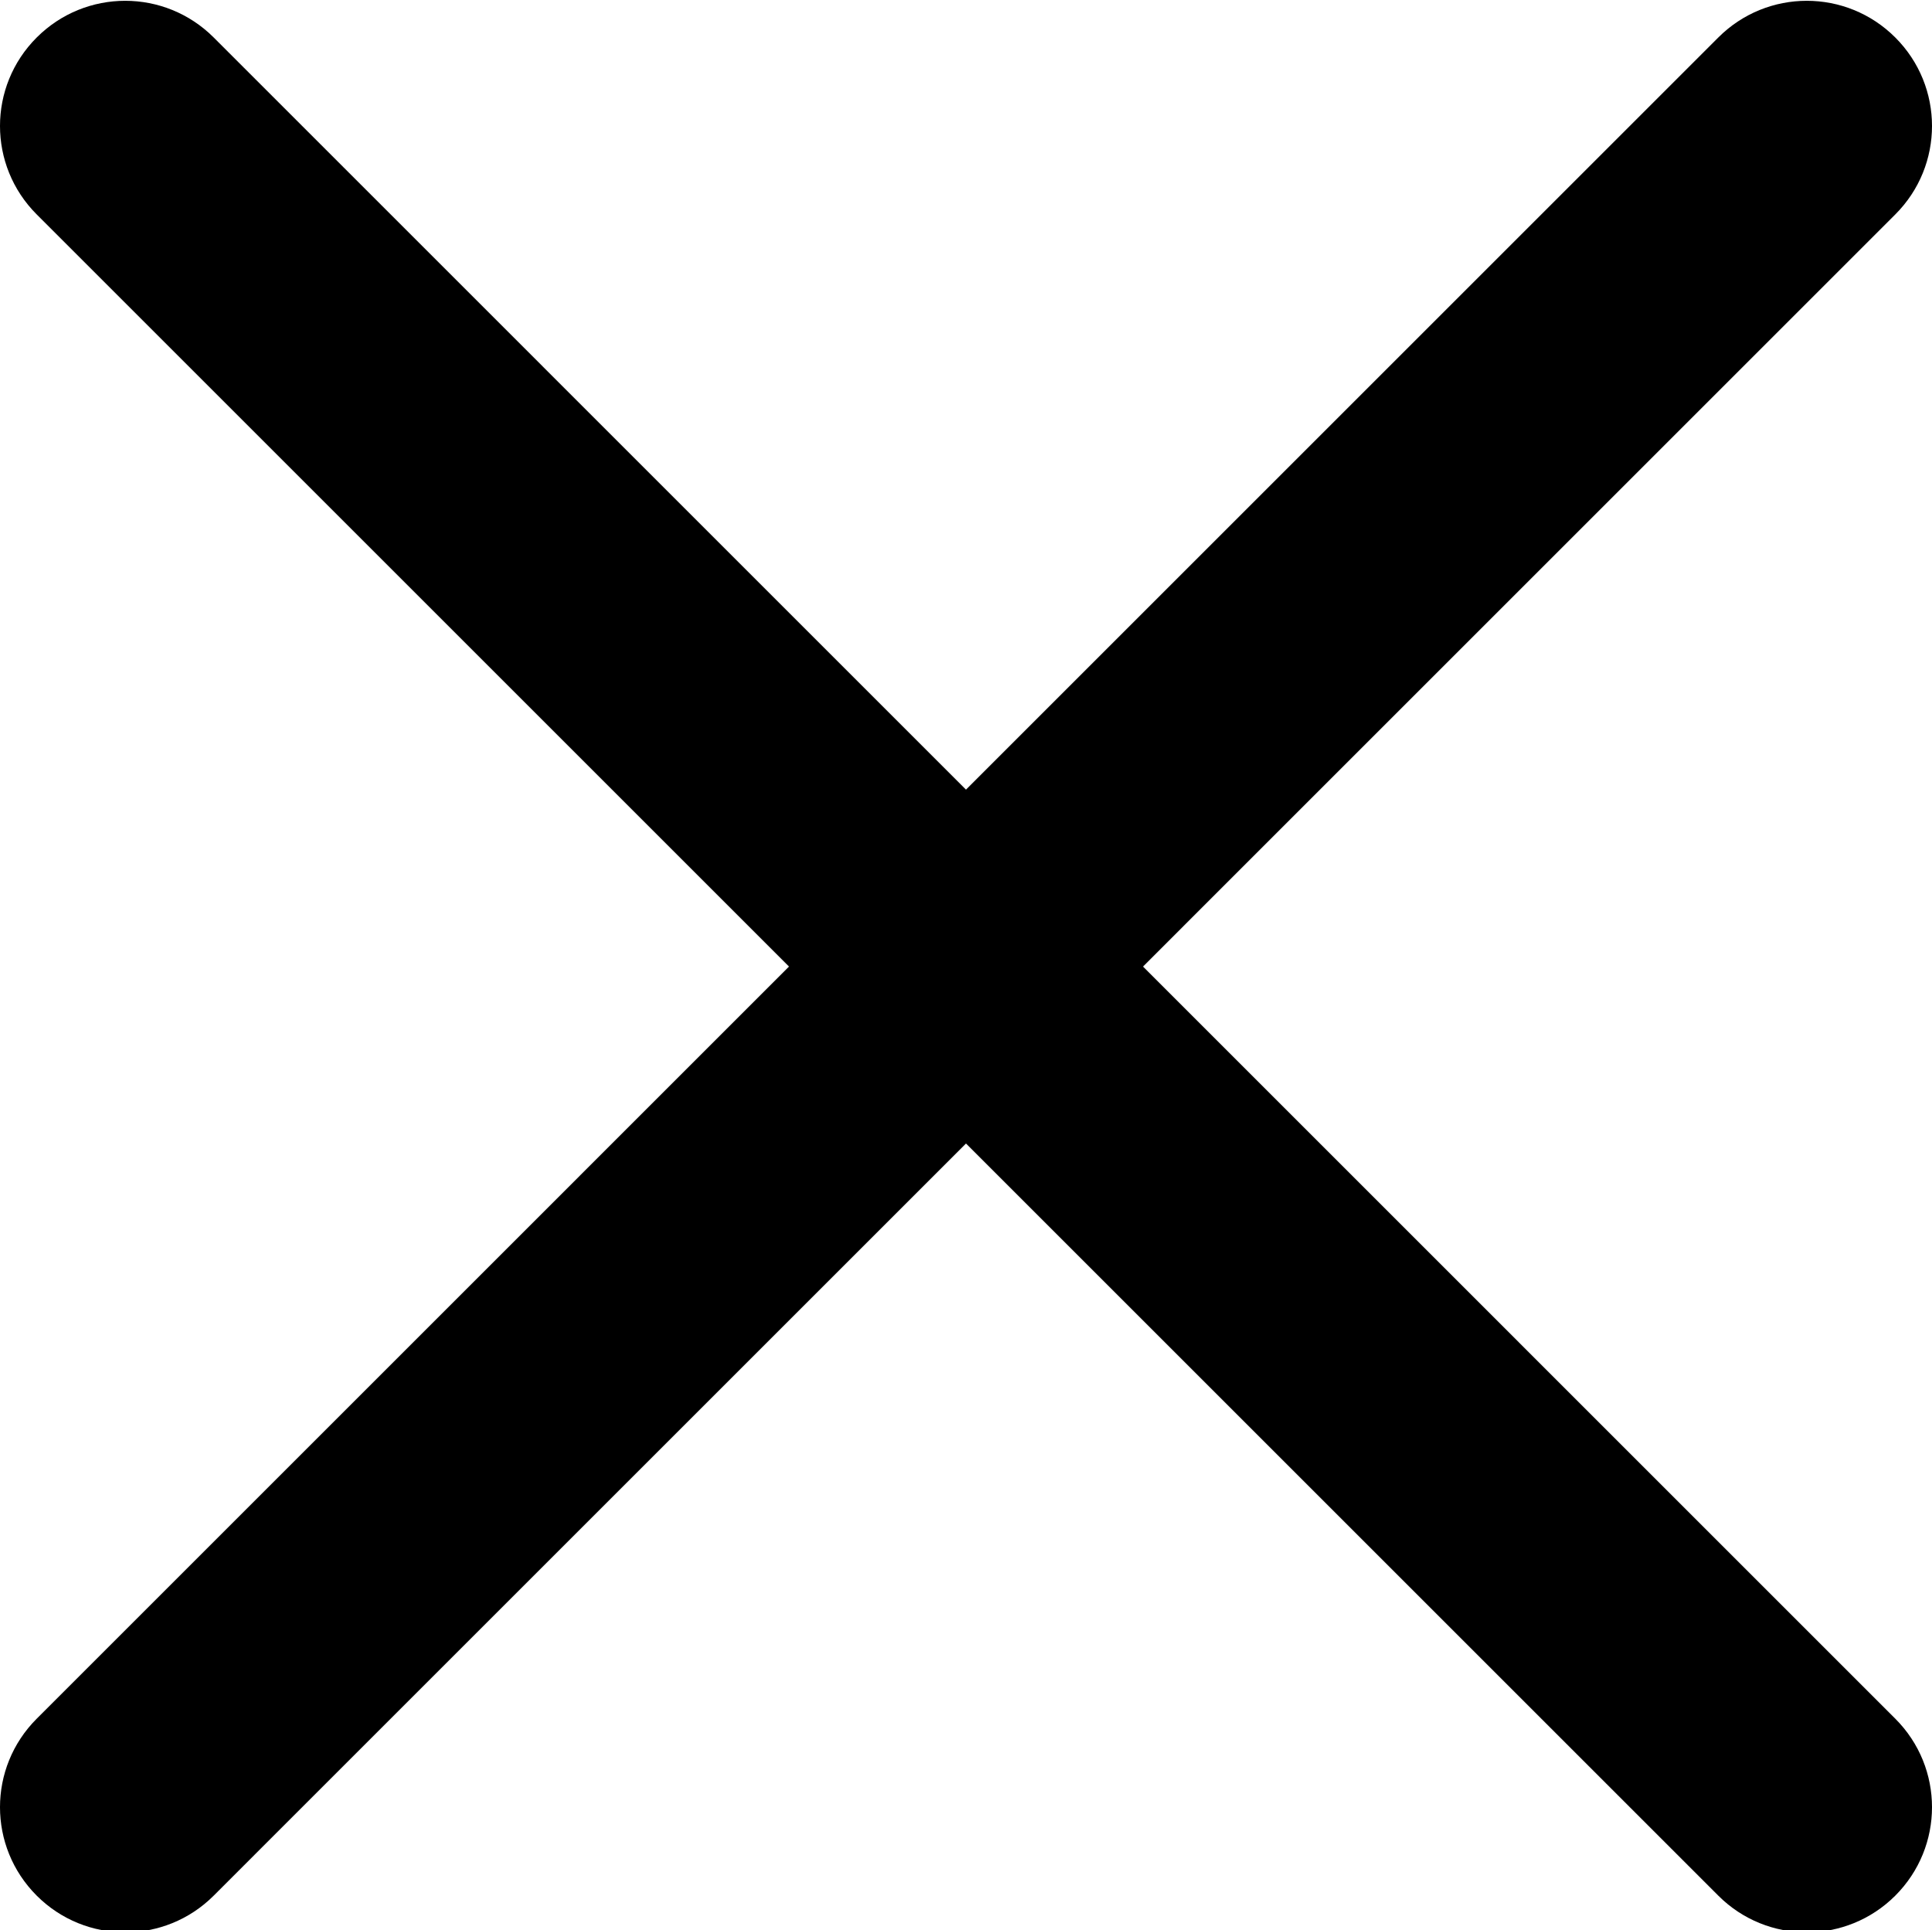
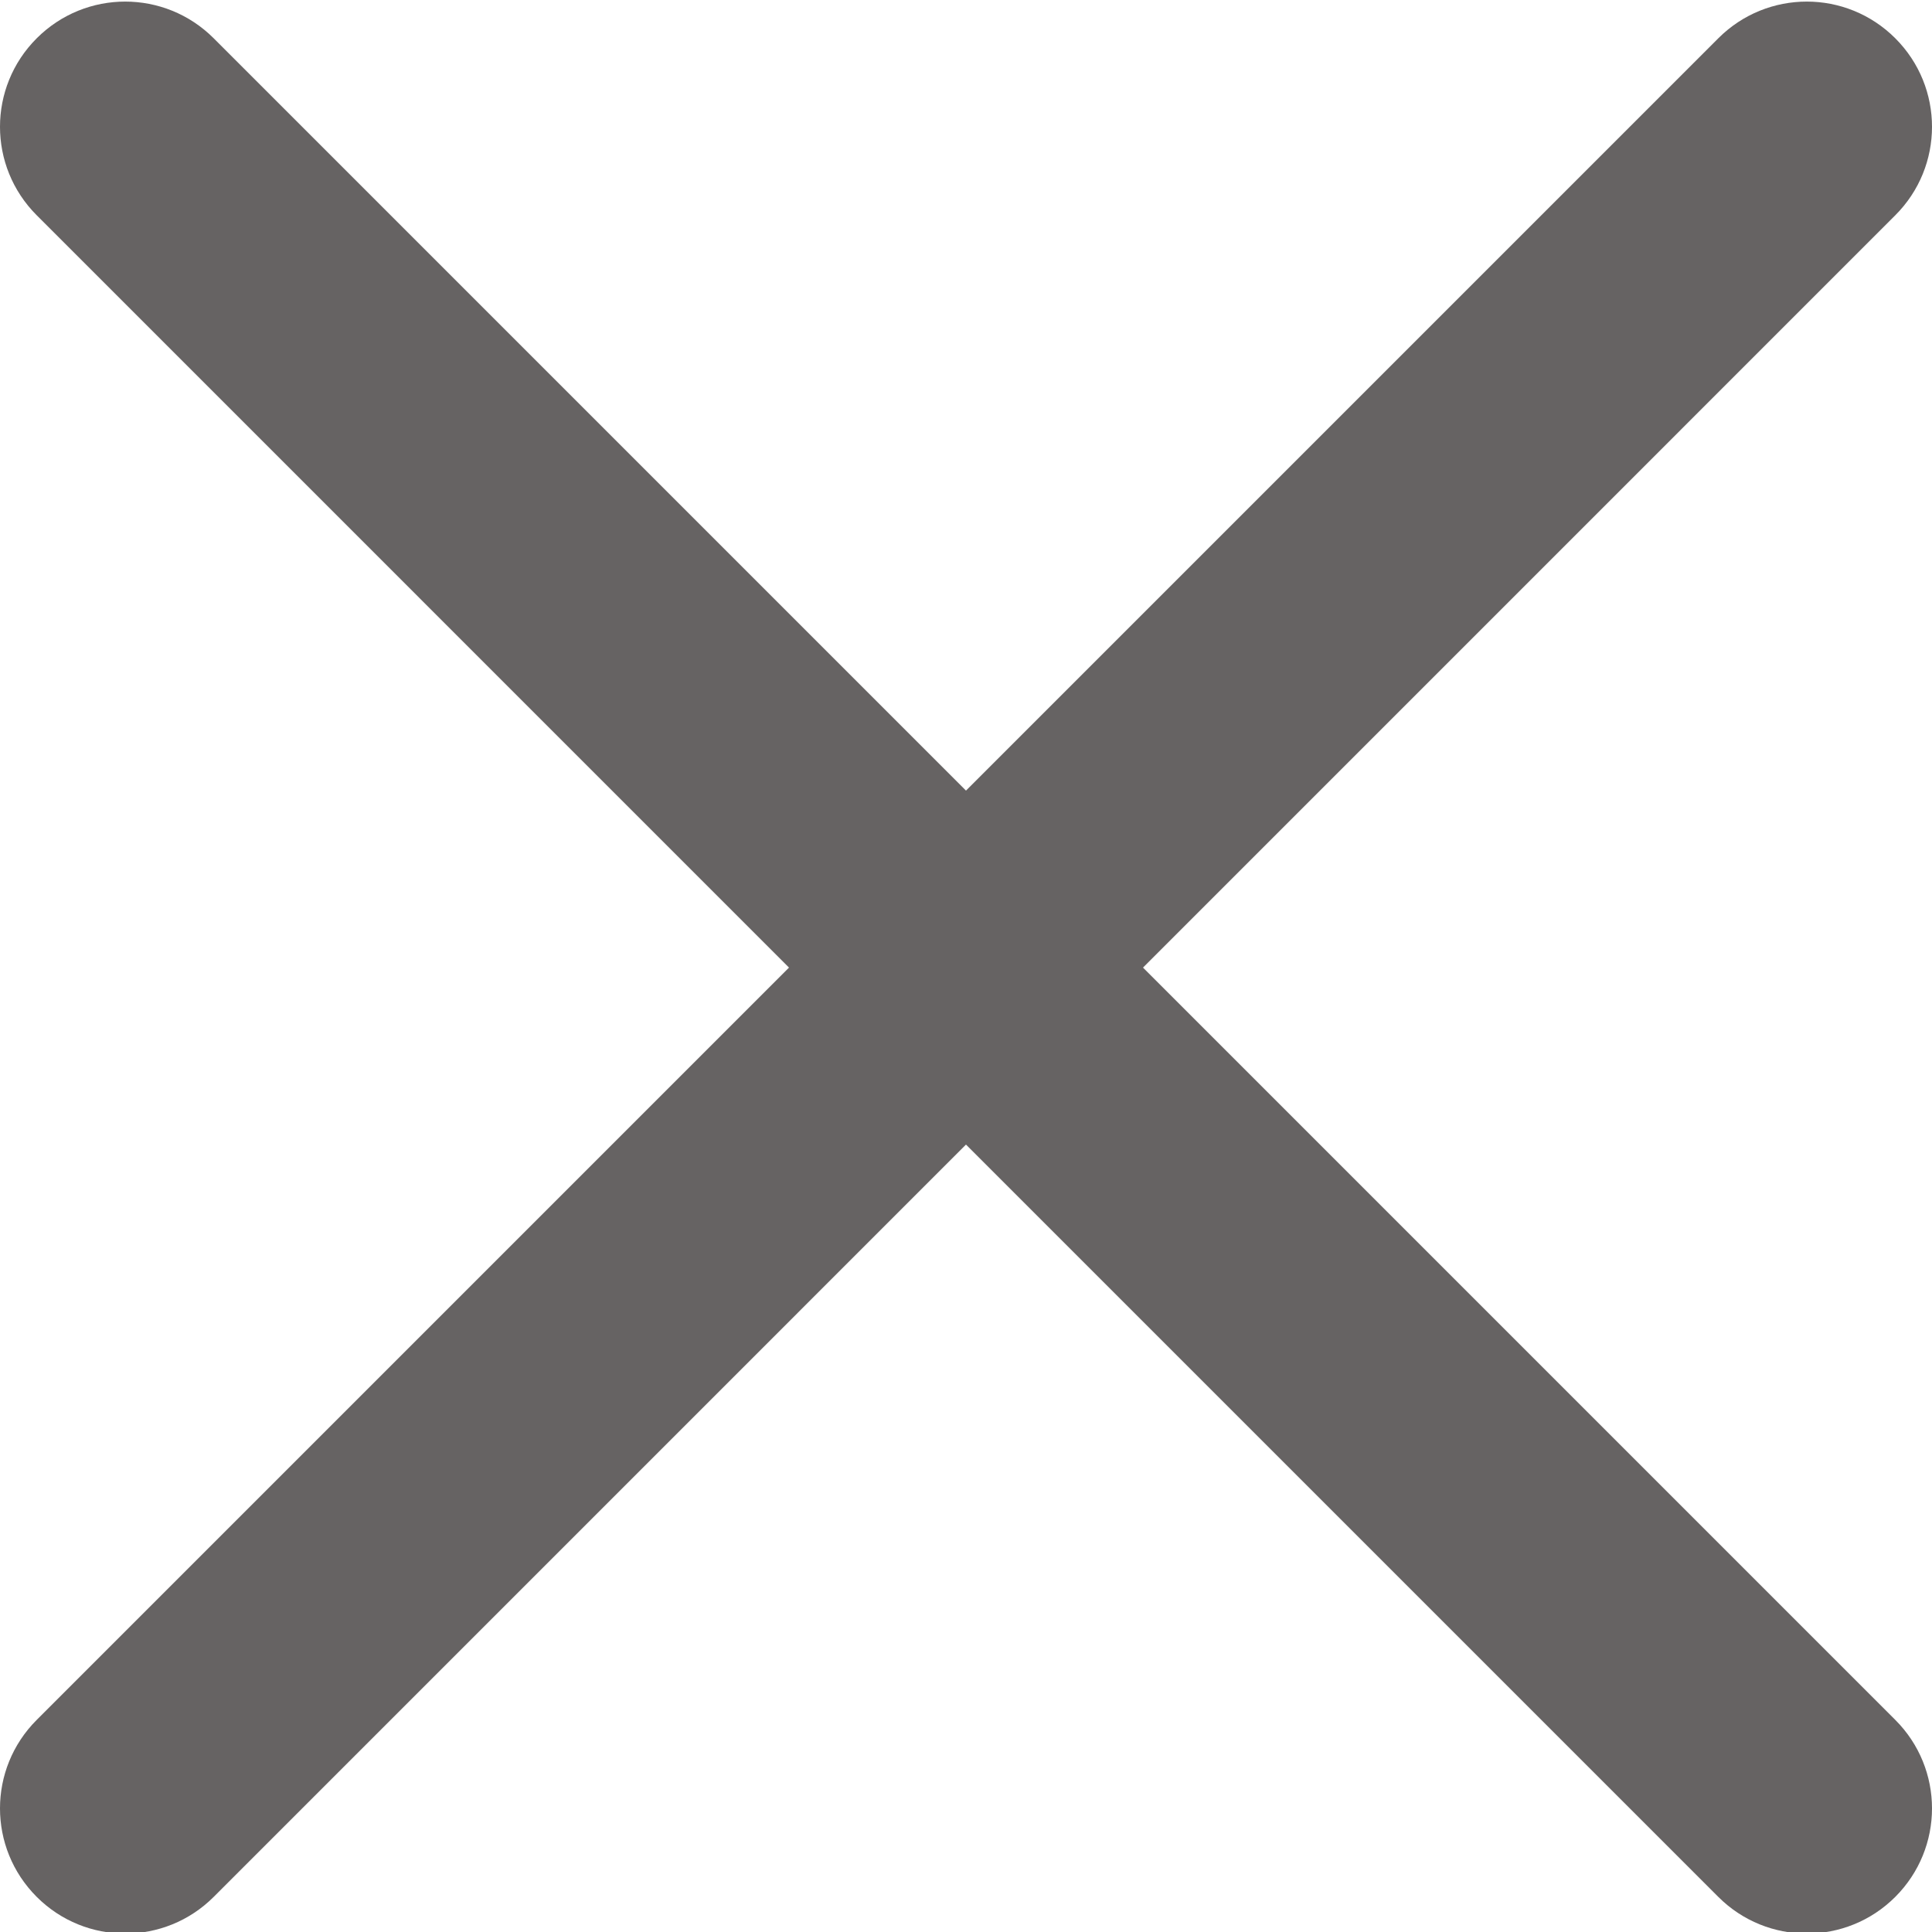
- <svg xmlns="http://www.w3.org/2000/svg" width="13" viewBox="0 0 329.269 329">
+ <svg xmlns="http://www.w3.org/2000/svg" width="11" height="11" fill="#666363" viewBox="0 0 329.269 329">
  <path d="m194.801 164.77 128.211-128.215c8.344-8.34 8.344-21.824 0-30.164-8.34-8.34-21.824-8.34-30.164 0l-128.215 128.215-128.211-128.215c-8.344-8.34-21.824-8.34-30.164 0-8.344 8.34-8.344 21.824 0 30.164l128.211 128.215-128.211 128.215c-8.344 8.34-8.344 21.824 0 30.164 4.156 4.16 9.621 6.25 15.082 6.25 5.461 0 10.922-2.09 15.082-6.25l128.211-128.215 128.215 128.215c4.16 4.16 9.621 6.25 15.082 6.25 5.461 0 10.922-2.09 15.082-6.25 8.344-8.34 8.344-21.824 0-30.164zm0 0" />
</svg>
